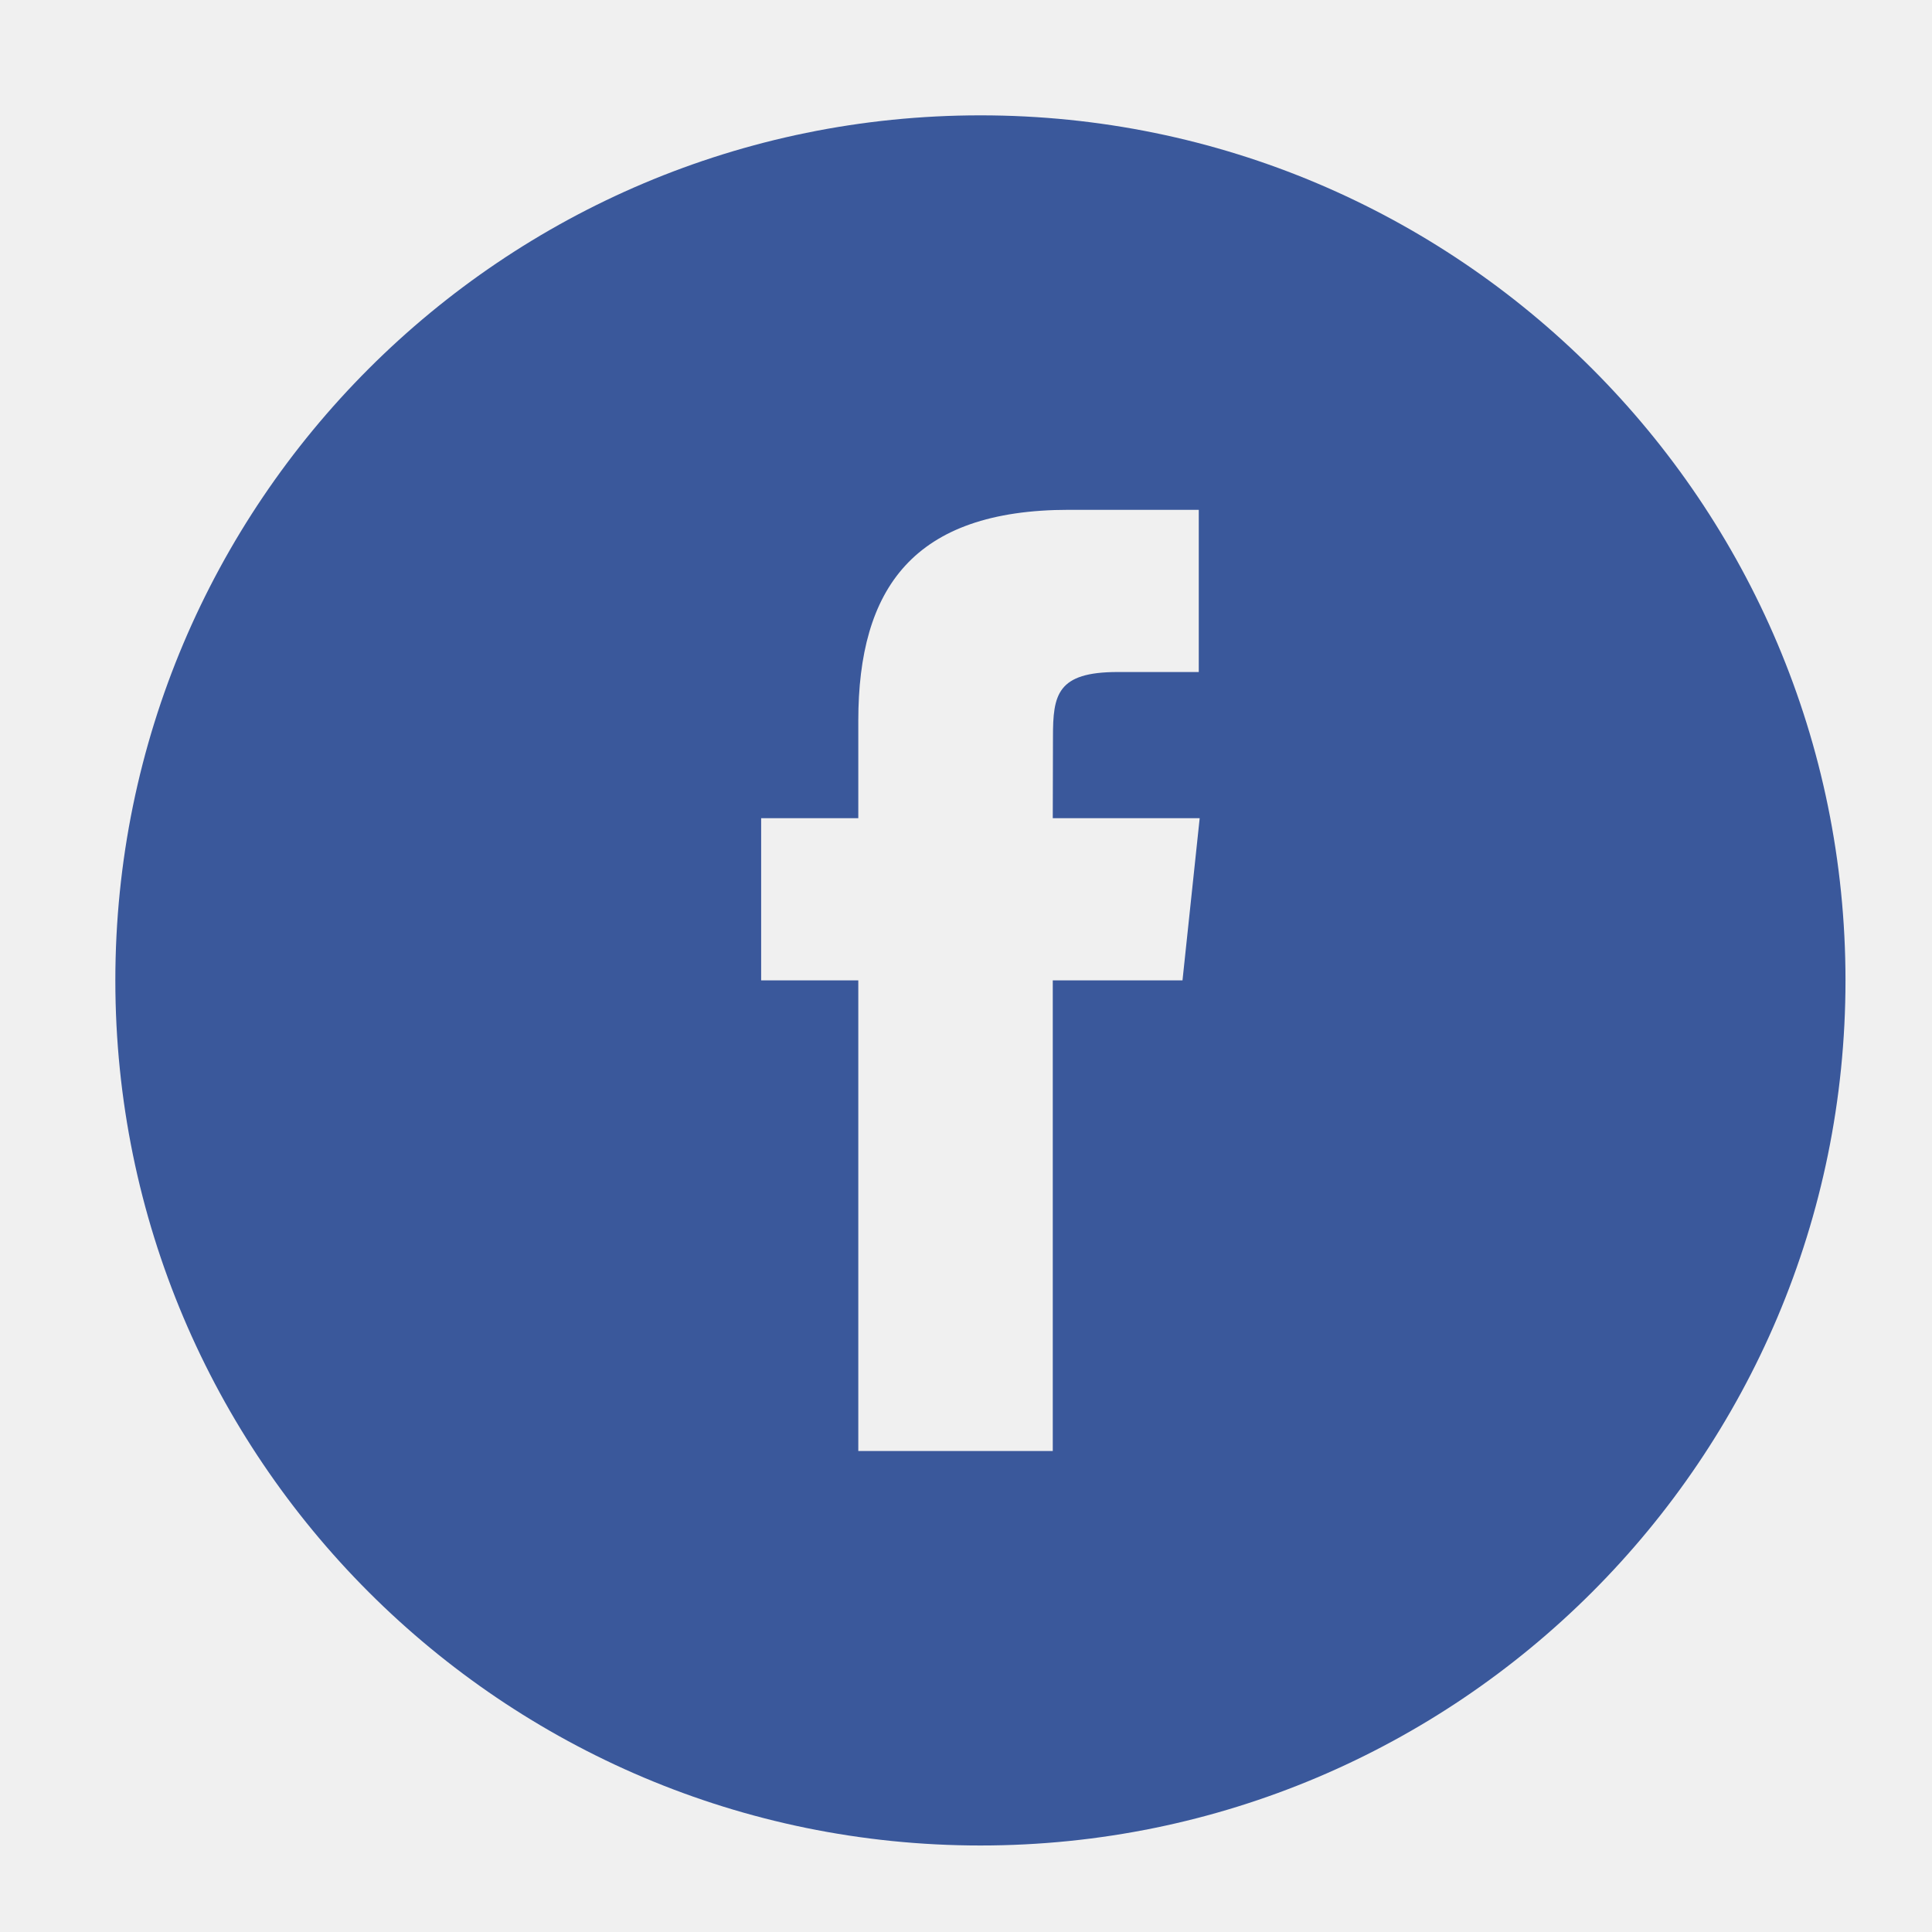
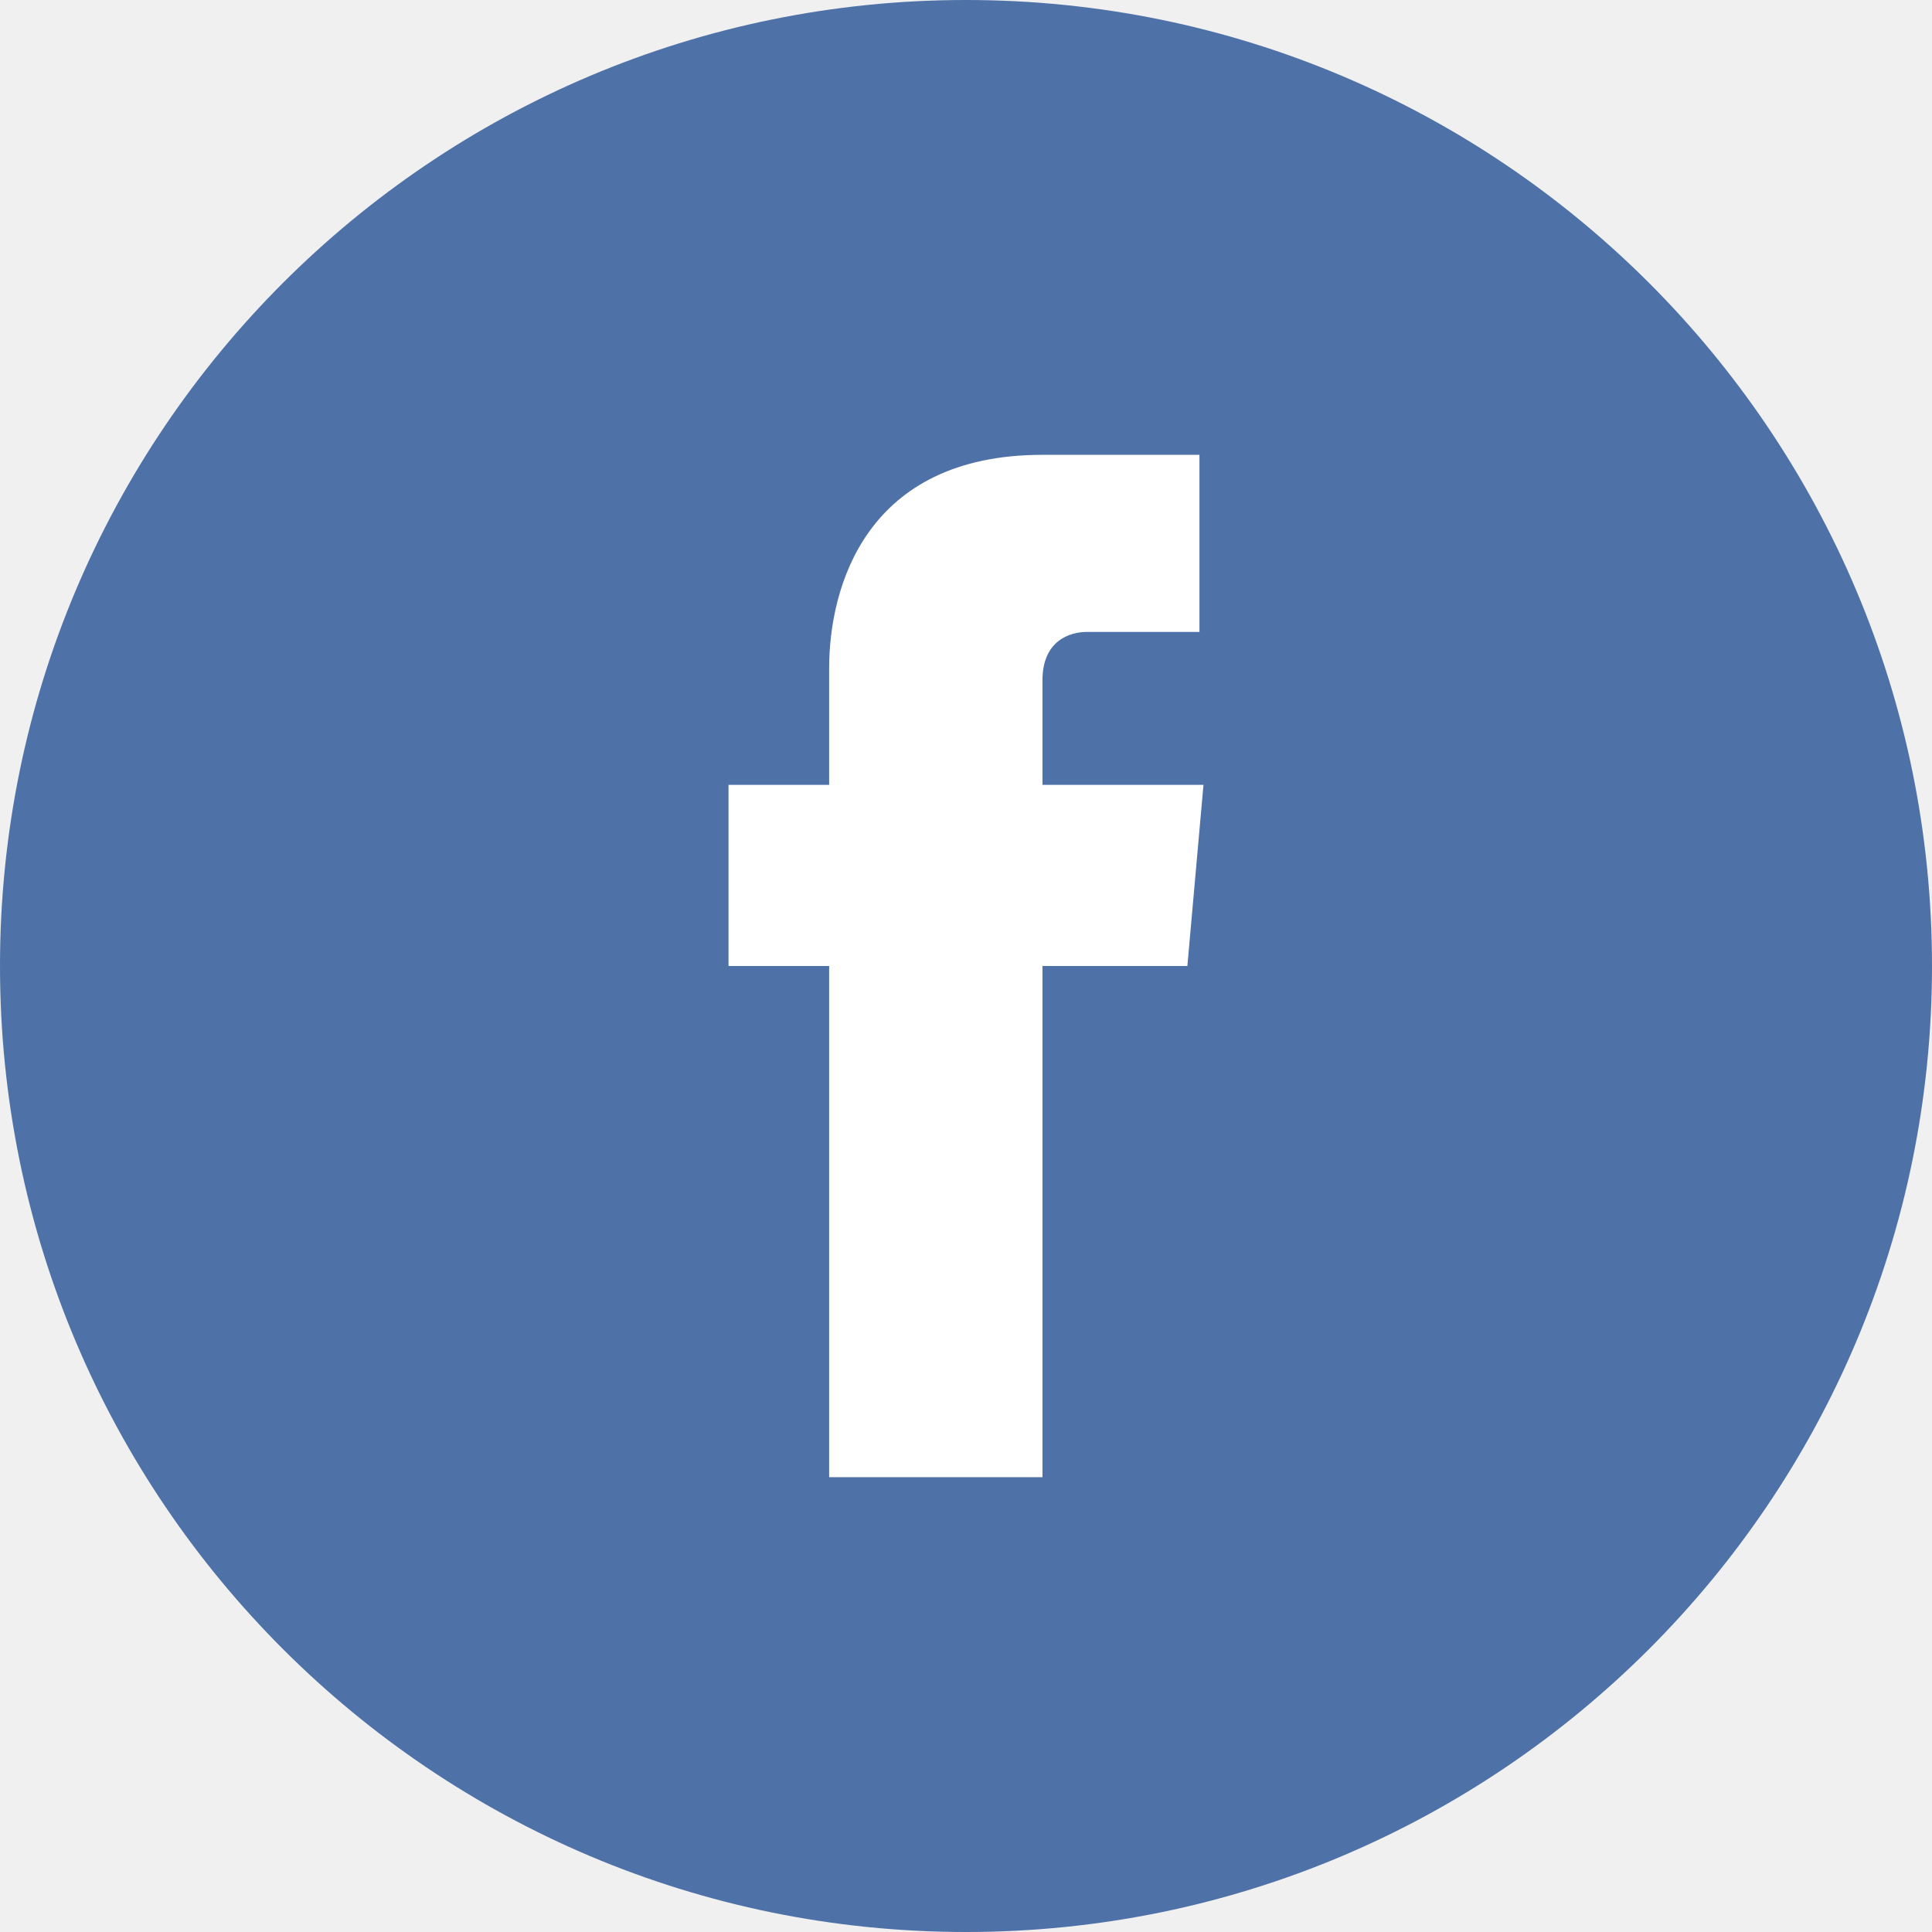
- <svg xmlns="http://www.w3.org/2000/svg" height="67px" id="Layer_1" style="enable-background:new 0 0 67 67;" version="1.1" viewBox="0 0 67 67" width="67px" xml:space="preserve">
-   <path d="M29.765,50.32h6.744V33.998h4.499l0.596-5.624h-5.095  l0.007-2.816c0-1.466,0.14-2.253,2.244-2.253h2.812V17.68h-4.5c-5.405,0-7.307,2.729-7.307,7.317v3.377h-3.369v5.625h3.369V50.32z   M34,64C17.432,64,4,50.568,4,34C4,17.431,17.432,4,34,4s30,13.431,30,30C64,50.568,50.568,64,34,64z" style="fill-rule:evenodd;clip-rule:evenodd;fill:#3A589B;" />
+ <svg xmlns="http://www.w3.org/2000/svg" enable-background="new 0 0 48 48" id="Layer_1" version="1.1" viewBox="0 0 48 48" xml:space="preserve">
+   <circle cx="24" cy="24" fill="#4E71A8" r="24" />
+   <path d="M29.9,19.5h-4v-2.6c0-1,0.7-1.2,1.1-1.2c0.5,0,2.8,0,2.8,0v-4.4l-3.9,0c-4.4,0-5.3,3.3-5.3,5.3v2.9h-2.5V24  h2.5c0,5.8,0,12.7,0,12.7h5.3c0,0,0-7,0-12.7h3.6L29.9,19.5z" fill="#FFFFFF" />
</svg>
